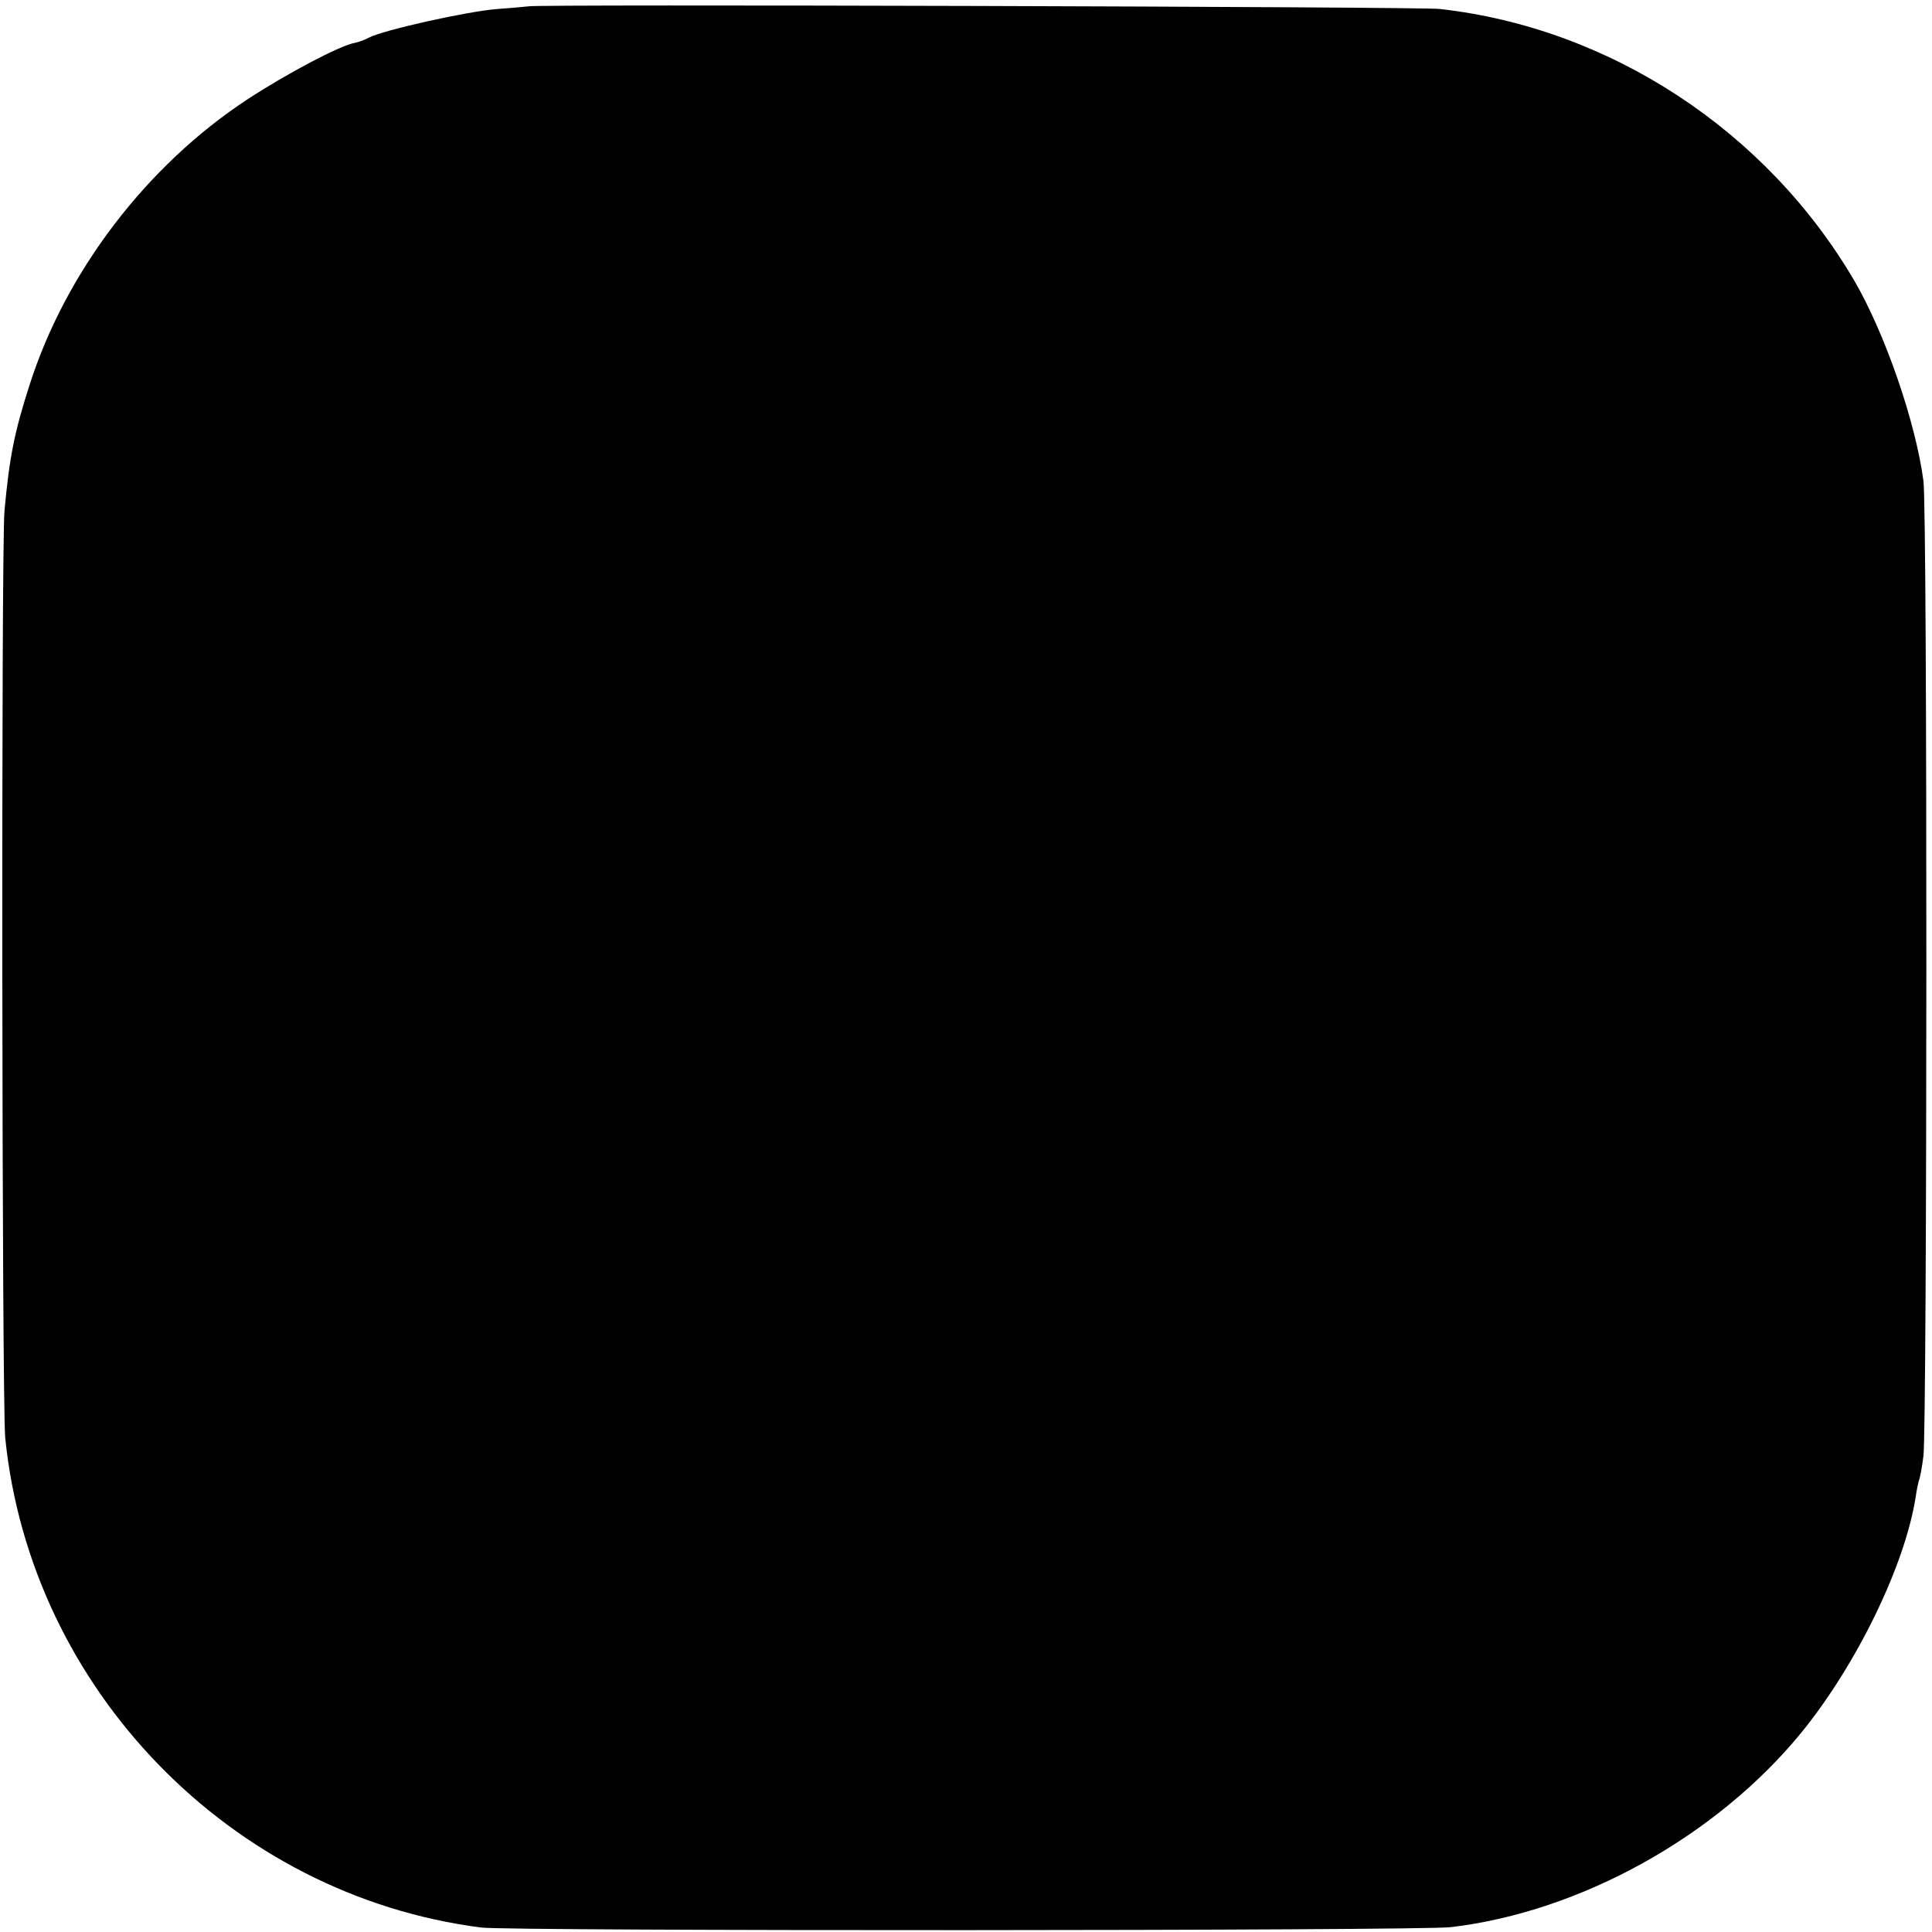
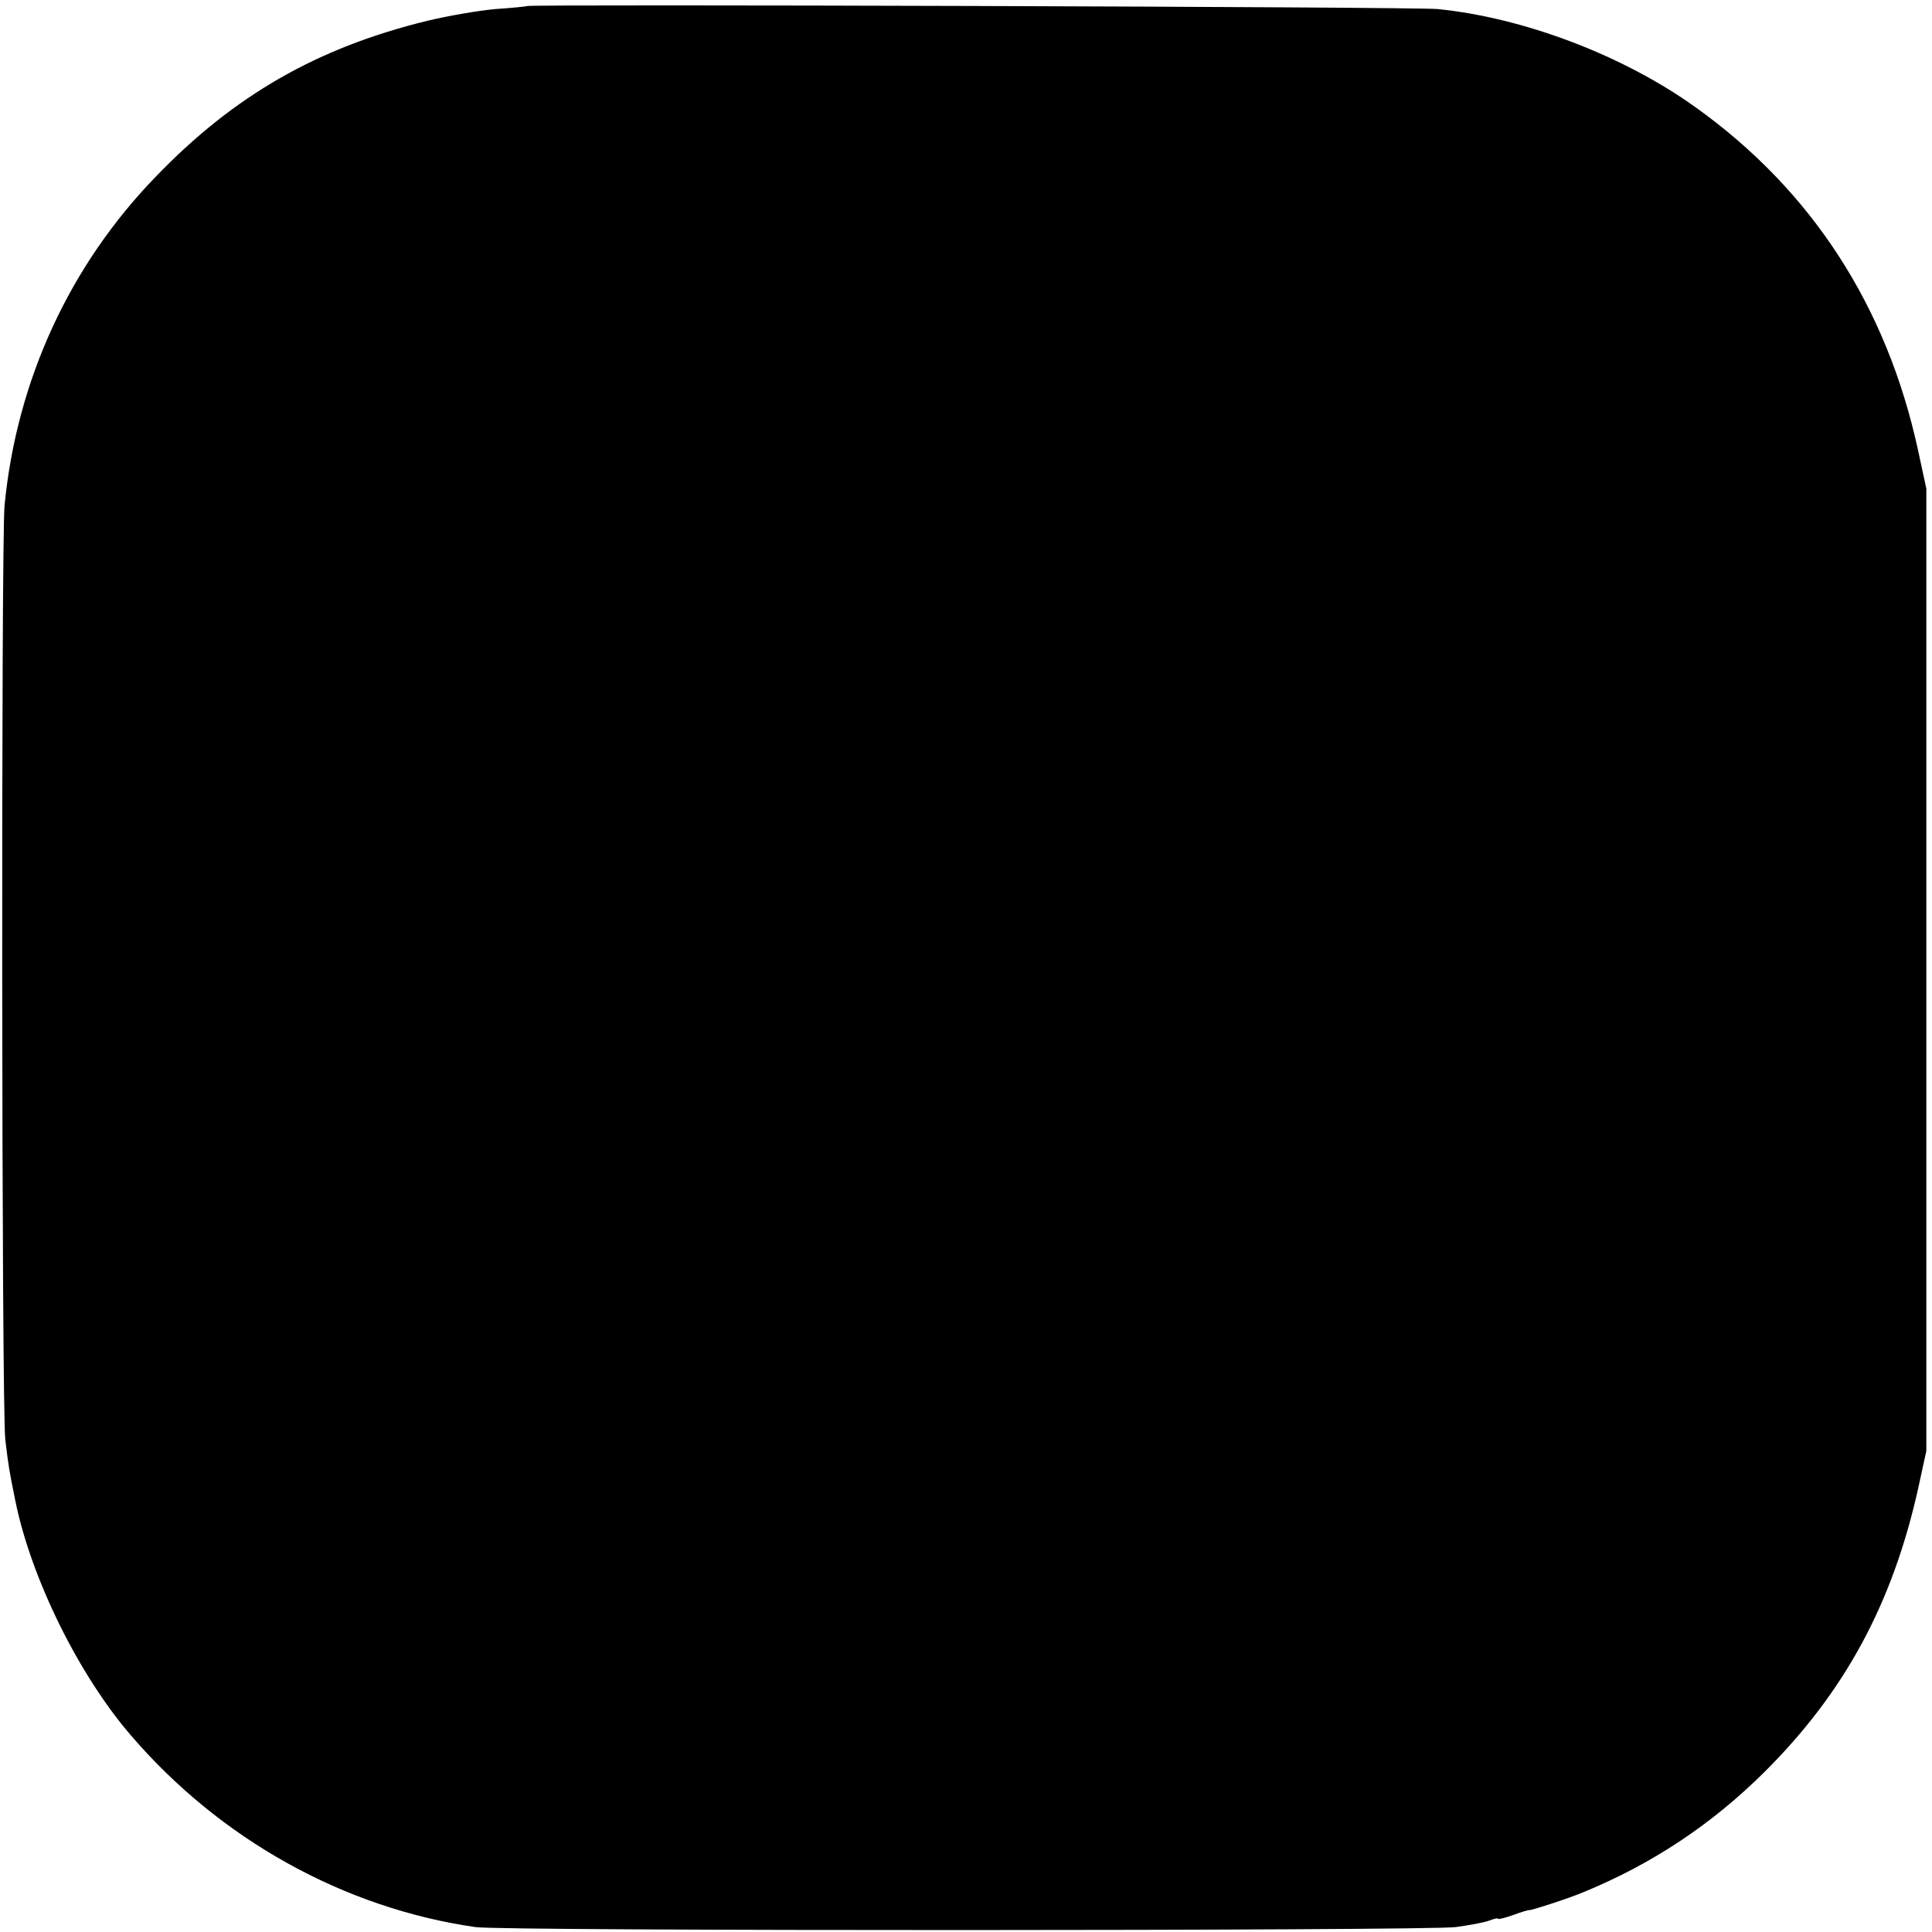
- <svg xmlns="http://www.w3.org/2000/svg" version="1.0" width="518pt" height="518pt" viewBox="0 0 518 518" preserveAspectRatio="xMidYMid meet">
-   <g transform="translate(0,518) scale(0.1,-0.1)" fill="#000000" stroke="none">
-     <path d="M1417 5163 c-1 0 -38 -4 -82 -7 -81 -6 -309 -57 -346 -77 -11 -6 -28 -12 -38 -14 -40 -7 -183 -83 -287 -151 -270 -177 -488 -462 -585 -767 -41 -127 -54 -195 -67 -337 -9 -98 -7 -2394 2 -2485 68 -674 605 -1227 1276 -1313 75 -10 2519 -9 2600 1 348 41 713 244 940 522 148 182 277 447 306 630 3 22 8 43 9 46 2 3 8 32 12 65 10 75 11 2539 0 2615 -21 158 -103 395 -185 536 -236 403 -656 678 -1112 729 -52 6 -2437 13 -2443 7z" />
+ <svg xmlns="http://www.w3.org/2000/svg" version="1.0" width="512pt" height="512pt" viewBox="0 0 512 512" preserveAspectRatio="xMidYMid meet">
+   <g transform="translate(0,512) scale(0.1,-0.1)" fill="#000000" stroke="none">
+     <path d="M1397 5104 c-1 -1 -39 -5 -84 -8 -45 -4 -126 -18 -180 -31 -291 -71 -512 -197 -720 -413 -229 -236 -369 -541 -401 -872 -9 -100 -8 -2386 2 -2475 9 -74 10 -80 27 -164 42 -205 168 -460 306 -620 237 -276 565 -458 913 -508 73 -11 2517 -10 2598 0 35 5 75 12 88 17 13 5 24 8 24 5 0 -2 18 2 40 10 22 8 41 14 43 13 5 -1 104 31 142 47 183 75 341 180 481 319 213 212 339 446 407 750 l22 101 0 1275 0 1275 -22 102 c-83 382 -282 689 -590 909 -191 137 -454 237 -683 260 -58 6 -2406 13 -2413 8z" />
  </g>
</svg>
